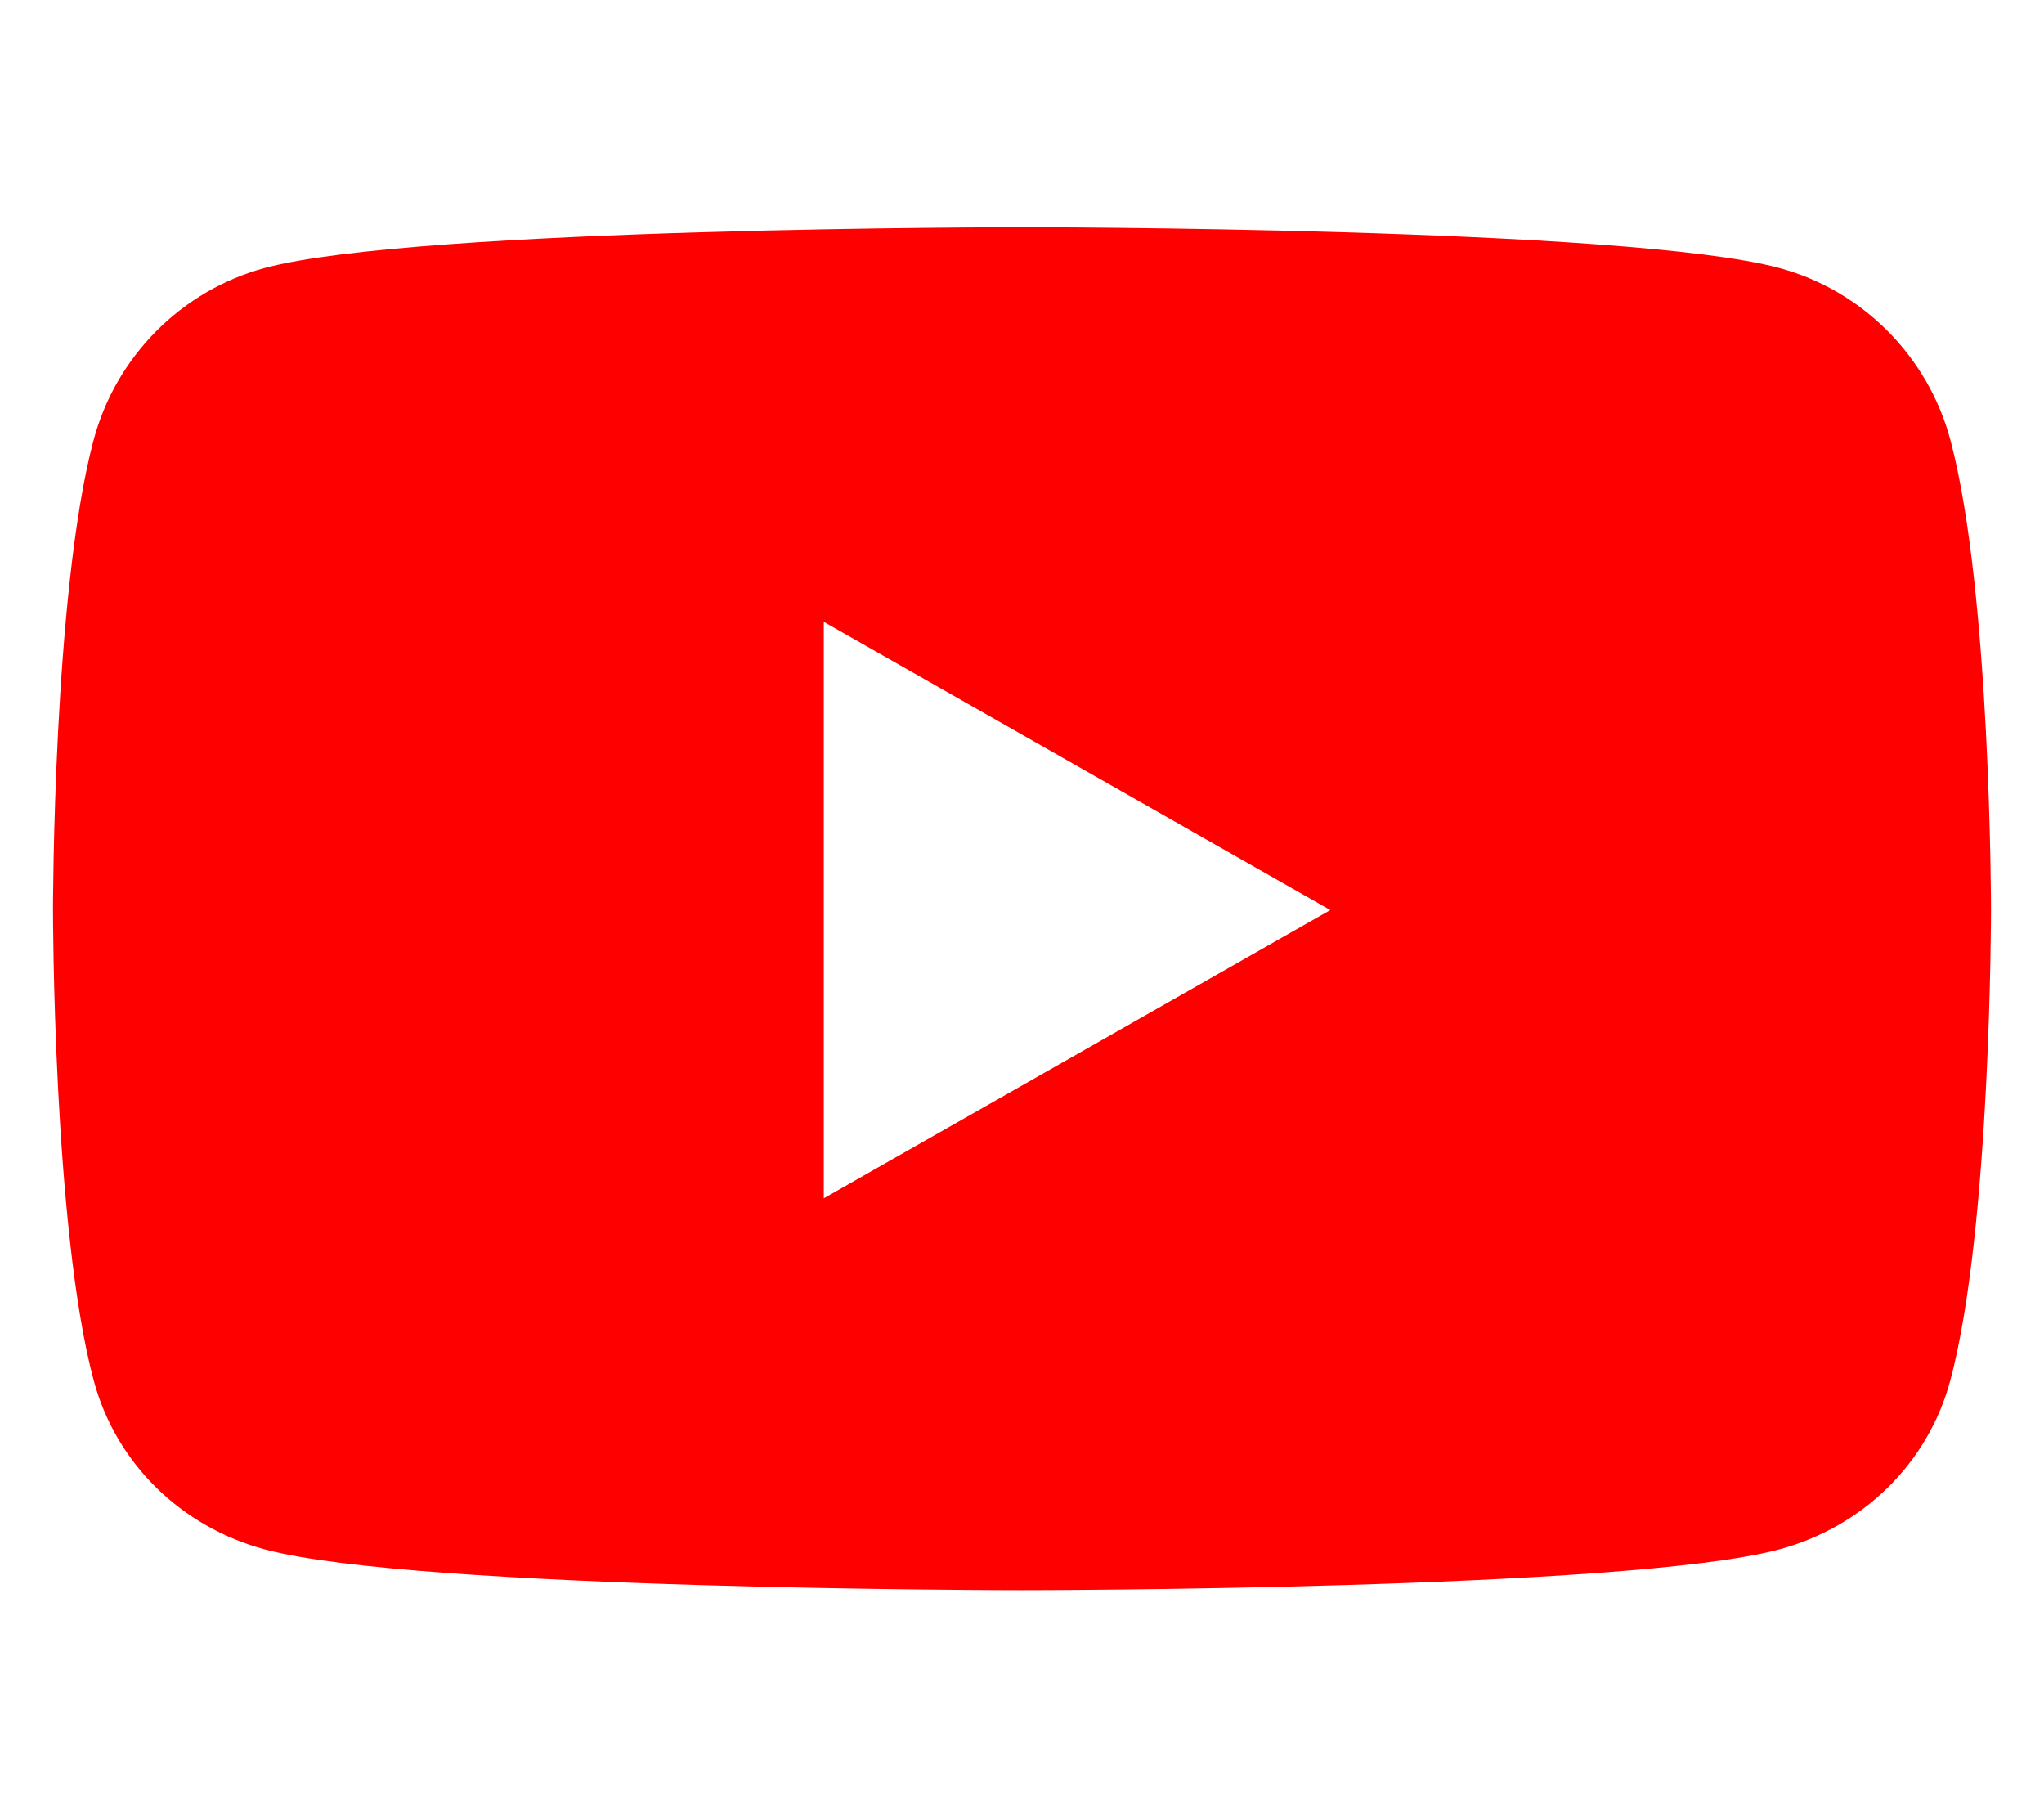
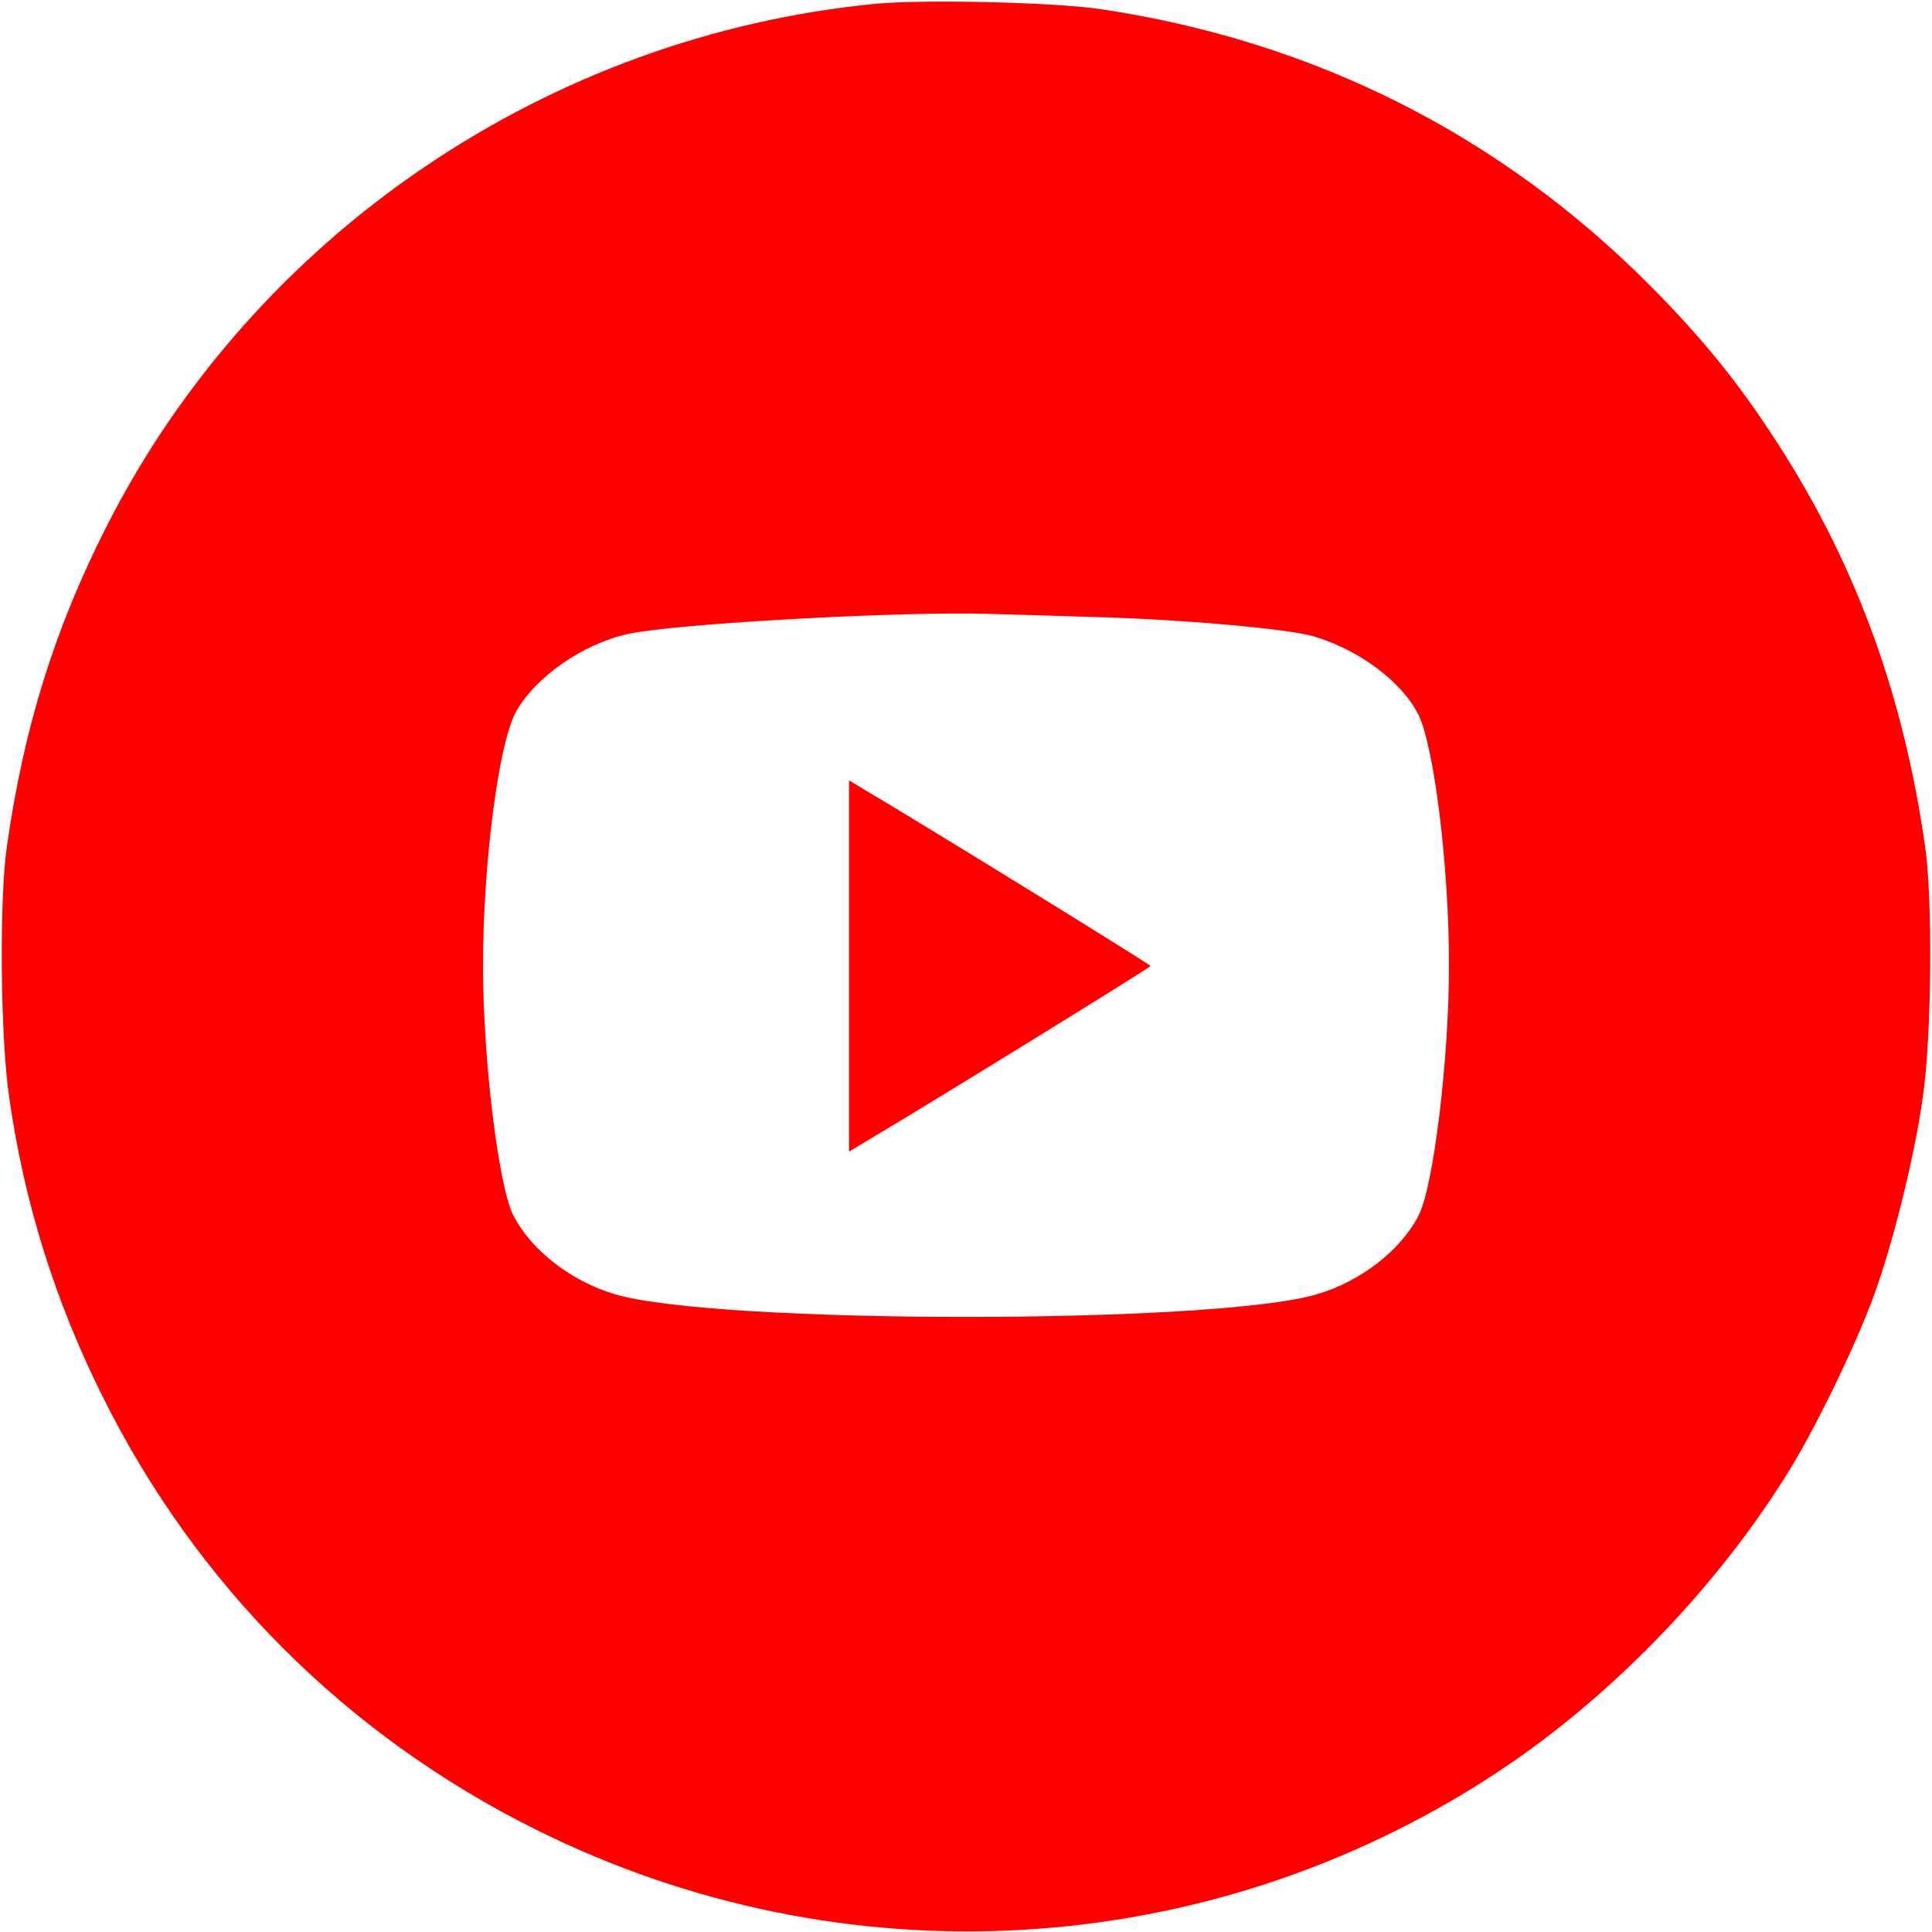
- <svg xmlns="http://www.w3.org/2000/svg" height="1em" viewBox="0 0 576 512">
-   <style>svg{fill:#ff0000}</style>
-   <path d="M549.655 124.083c-6.281-23.65-24.787-42.276-48.284-48.597C458.781 64 288 64 288 64S117.22 64 74.629 75.486c-23.497 6.322-42.003 24.947-48.284 48.597-11.412 42.867-11.412 132.305-11.412 132.305s0 89.438 11.412 132.305c6.281 23.65 24.787 41.5 48.284 47.821C117.22 448 288 448 288 448s170.78 0 213.371-11.486c23.497-6.321 42.003-24.171 48.284-47.821 11.412-42.867 11.412-132.305 11.412-132.305s0-89.438-11.412-132.305zm-317.51 213.508V175.185l142.739 81.205-142.739 81.201z" />
+ <svg xmlns="http://www.w3.org/2000/svg" version="1.0" width="512pt" height="512pt" viewBox="0 0 512 512" preserveAspectRatio="xMidYMid meet">
+   <g transform="translate(0,512) scale(0.1,-0.1)" fill="#ff0000" stroke="none">
+     <path d="M2321 5110 c-868 -84 -1644 -610 -2037 -1382 -139 -273 -221 -536 -266 -853 -20 -140 -17 -504 6 -660 39 -278 121 -541 247 -794 249 -502 647 -900 1150 -1150 815 -406 1779 -350 2539 147 297 194 579 482 771 788 74 116 184 342 234 478 51 138 110 376 131 531 23 157 26 521 6 660 -59 415 -191 769 -410 1099 -92 140 -185 254 -315 385 -399 403 -895 653 -1462 737 -122 18 -466 26 -594 14z m574 -1625 c233 -6 515 -31 585 -51 120 -35 235 -120 279 -208 42 -86 81 -403 81 -664 0 -250 -41 -585 -80 -662 -47 -93 -154 -176 -270 -210 -268 -80 -1592 -80 -1860 0 -116 34 -223 117 -270 210 -39 77 -80 413 -80 660 0 271 41 588 87 673 51 92 176 180 297 207 122 27 729 61 961 53 50 -1 171 -5 270 -8z" />
+     <path d="M2250 2560 l0 -492 48 29 c146 86 751 459 751 463 0 4 -605 377 -751 463 l-48 29 0 -492z" />
+   </g>
</svg>
